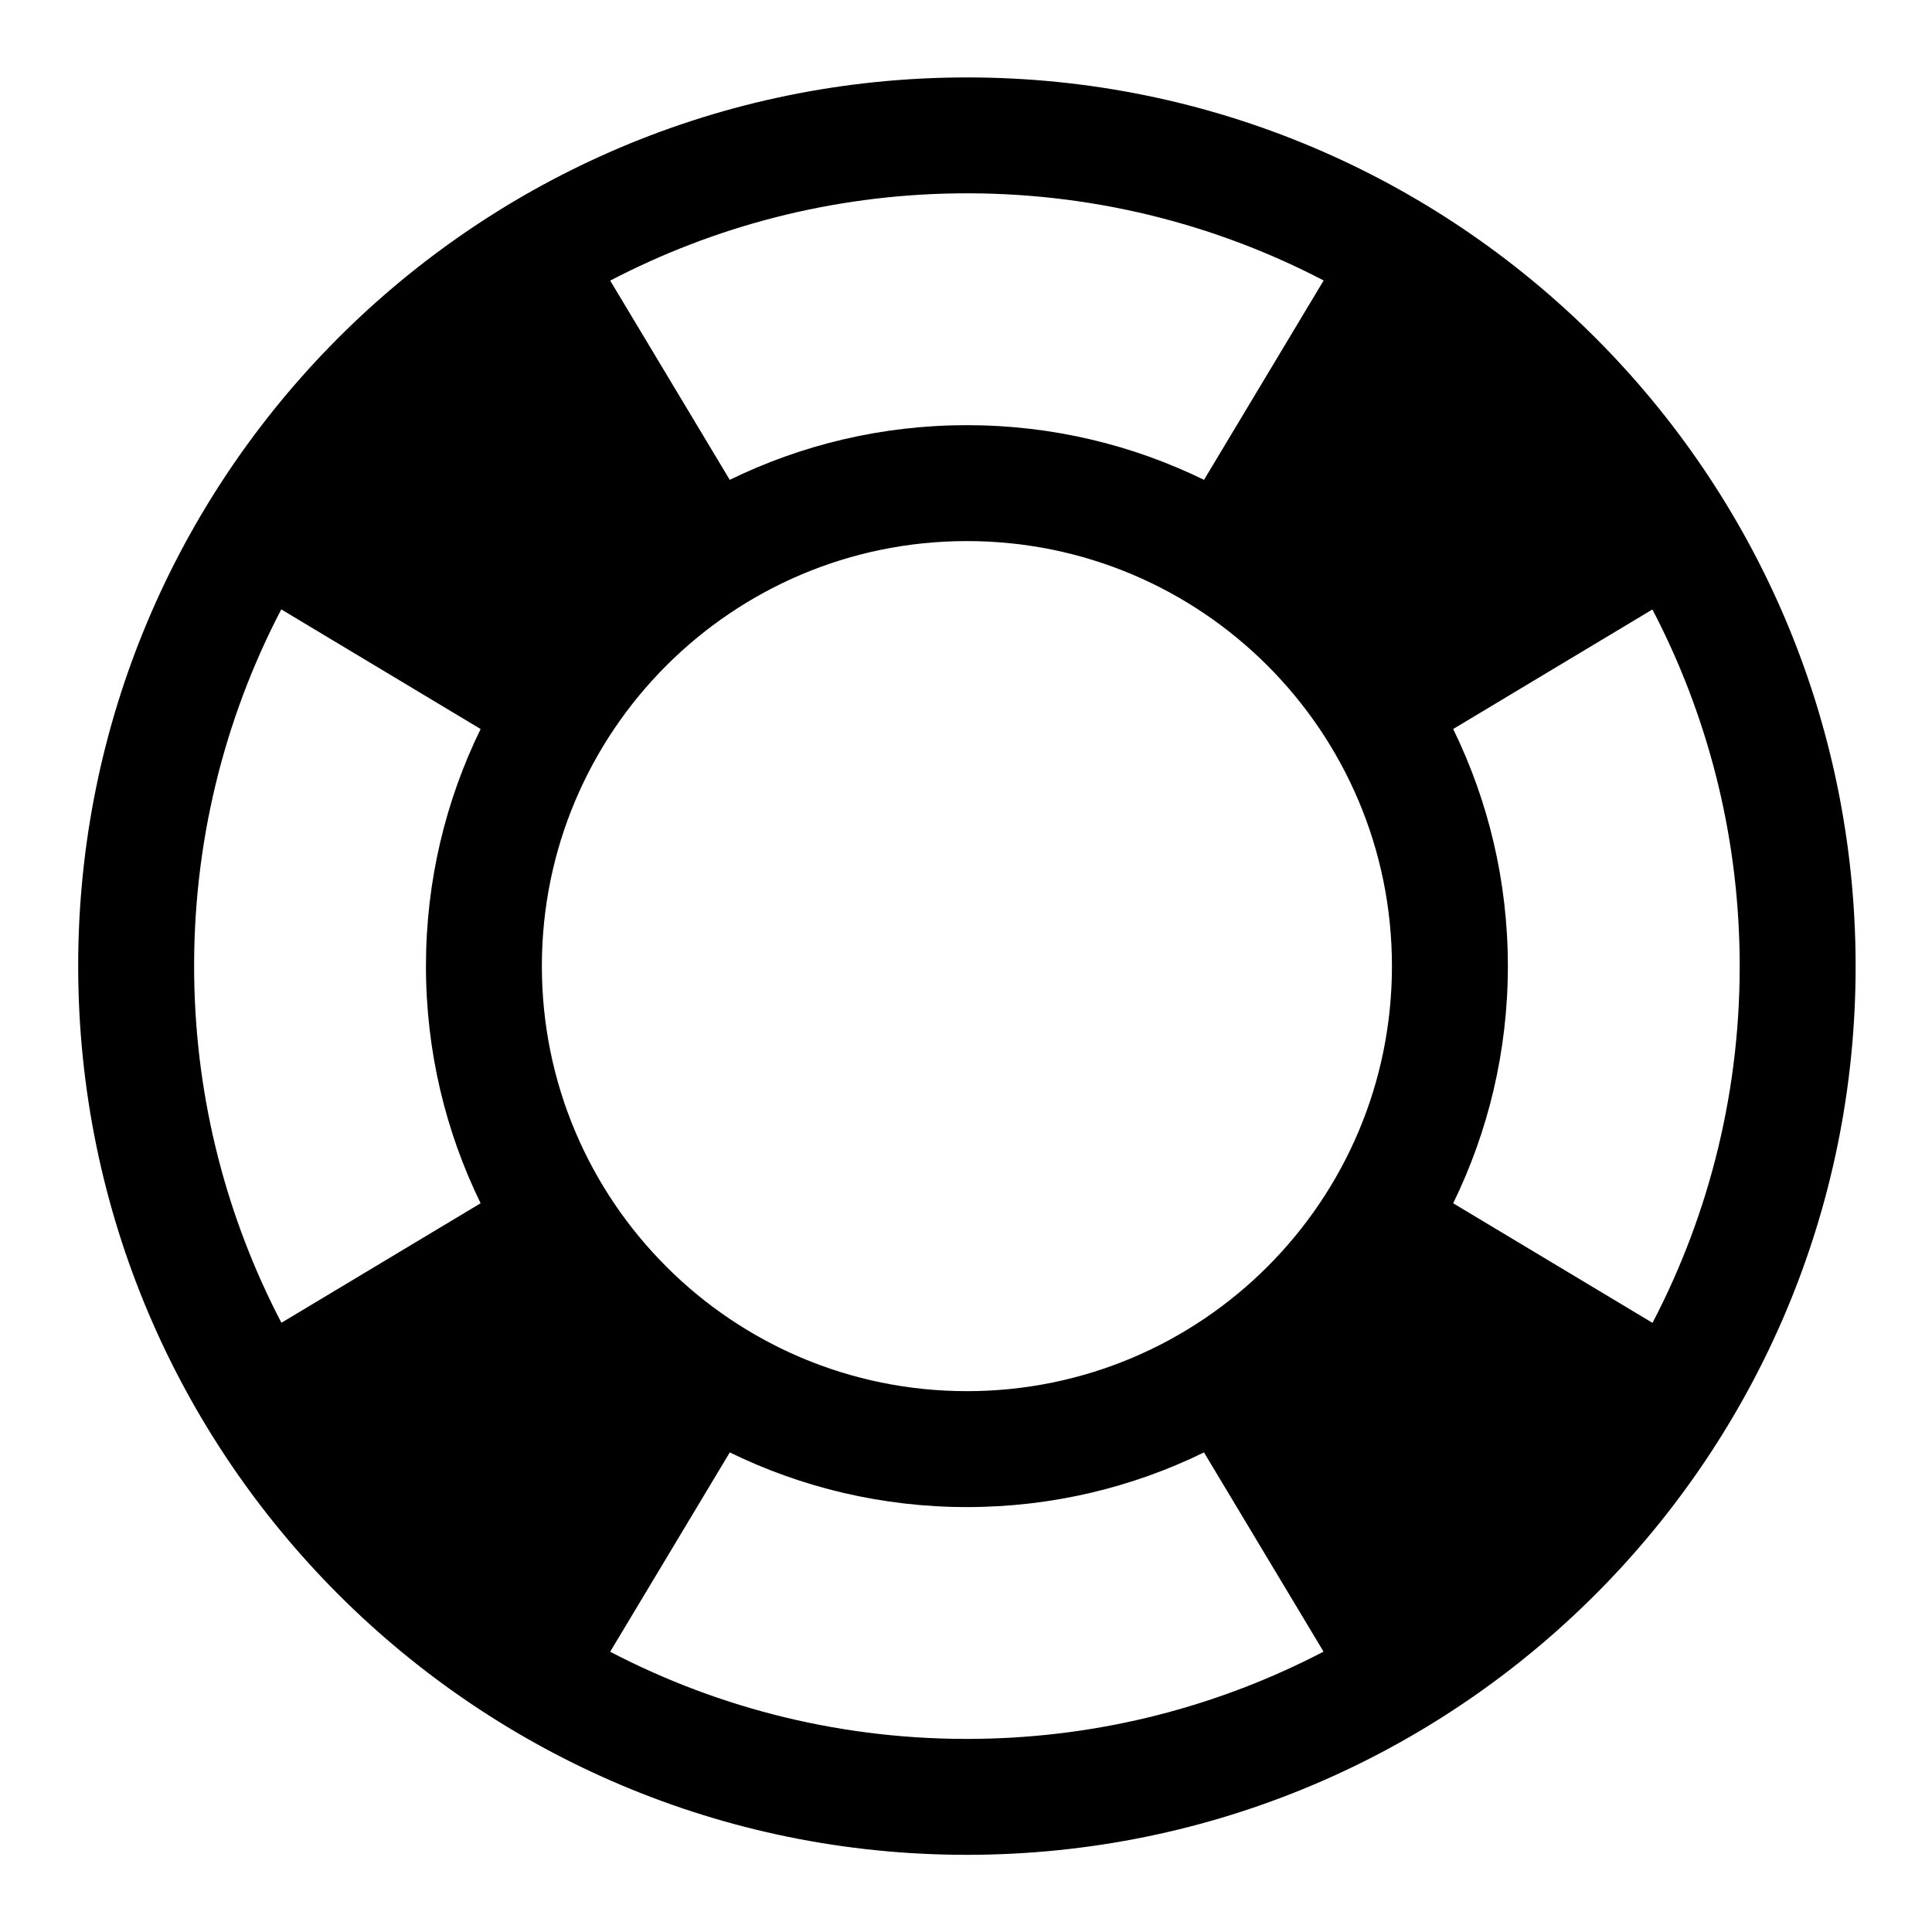
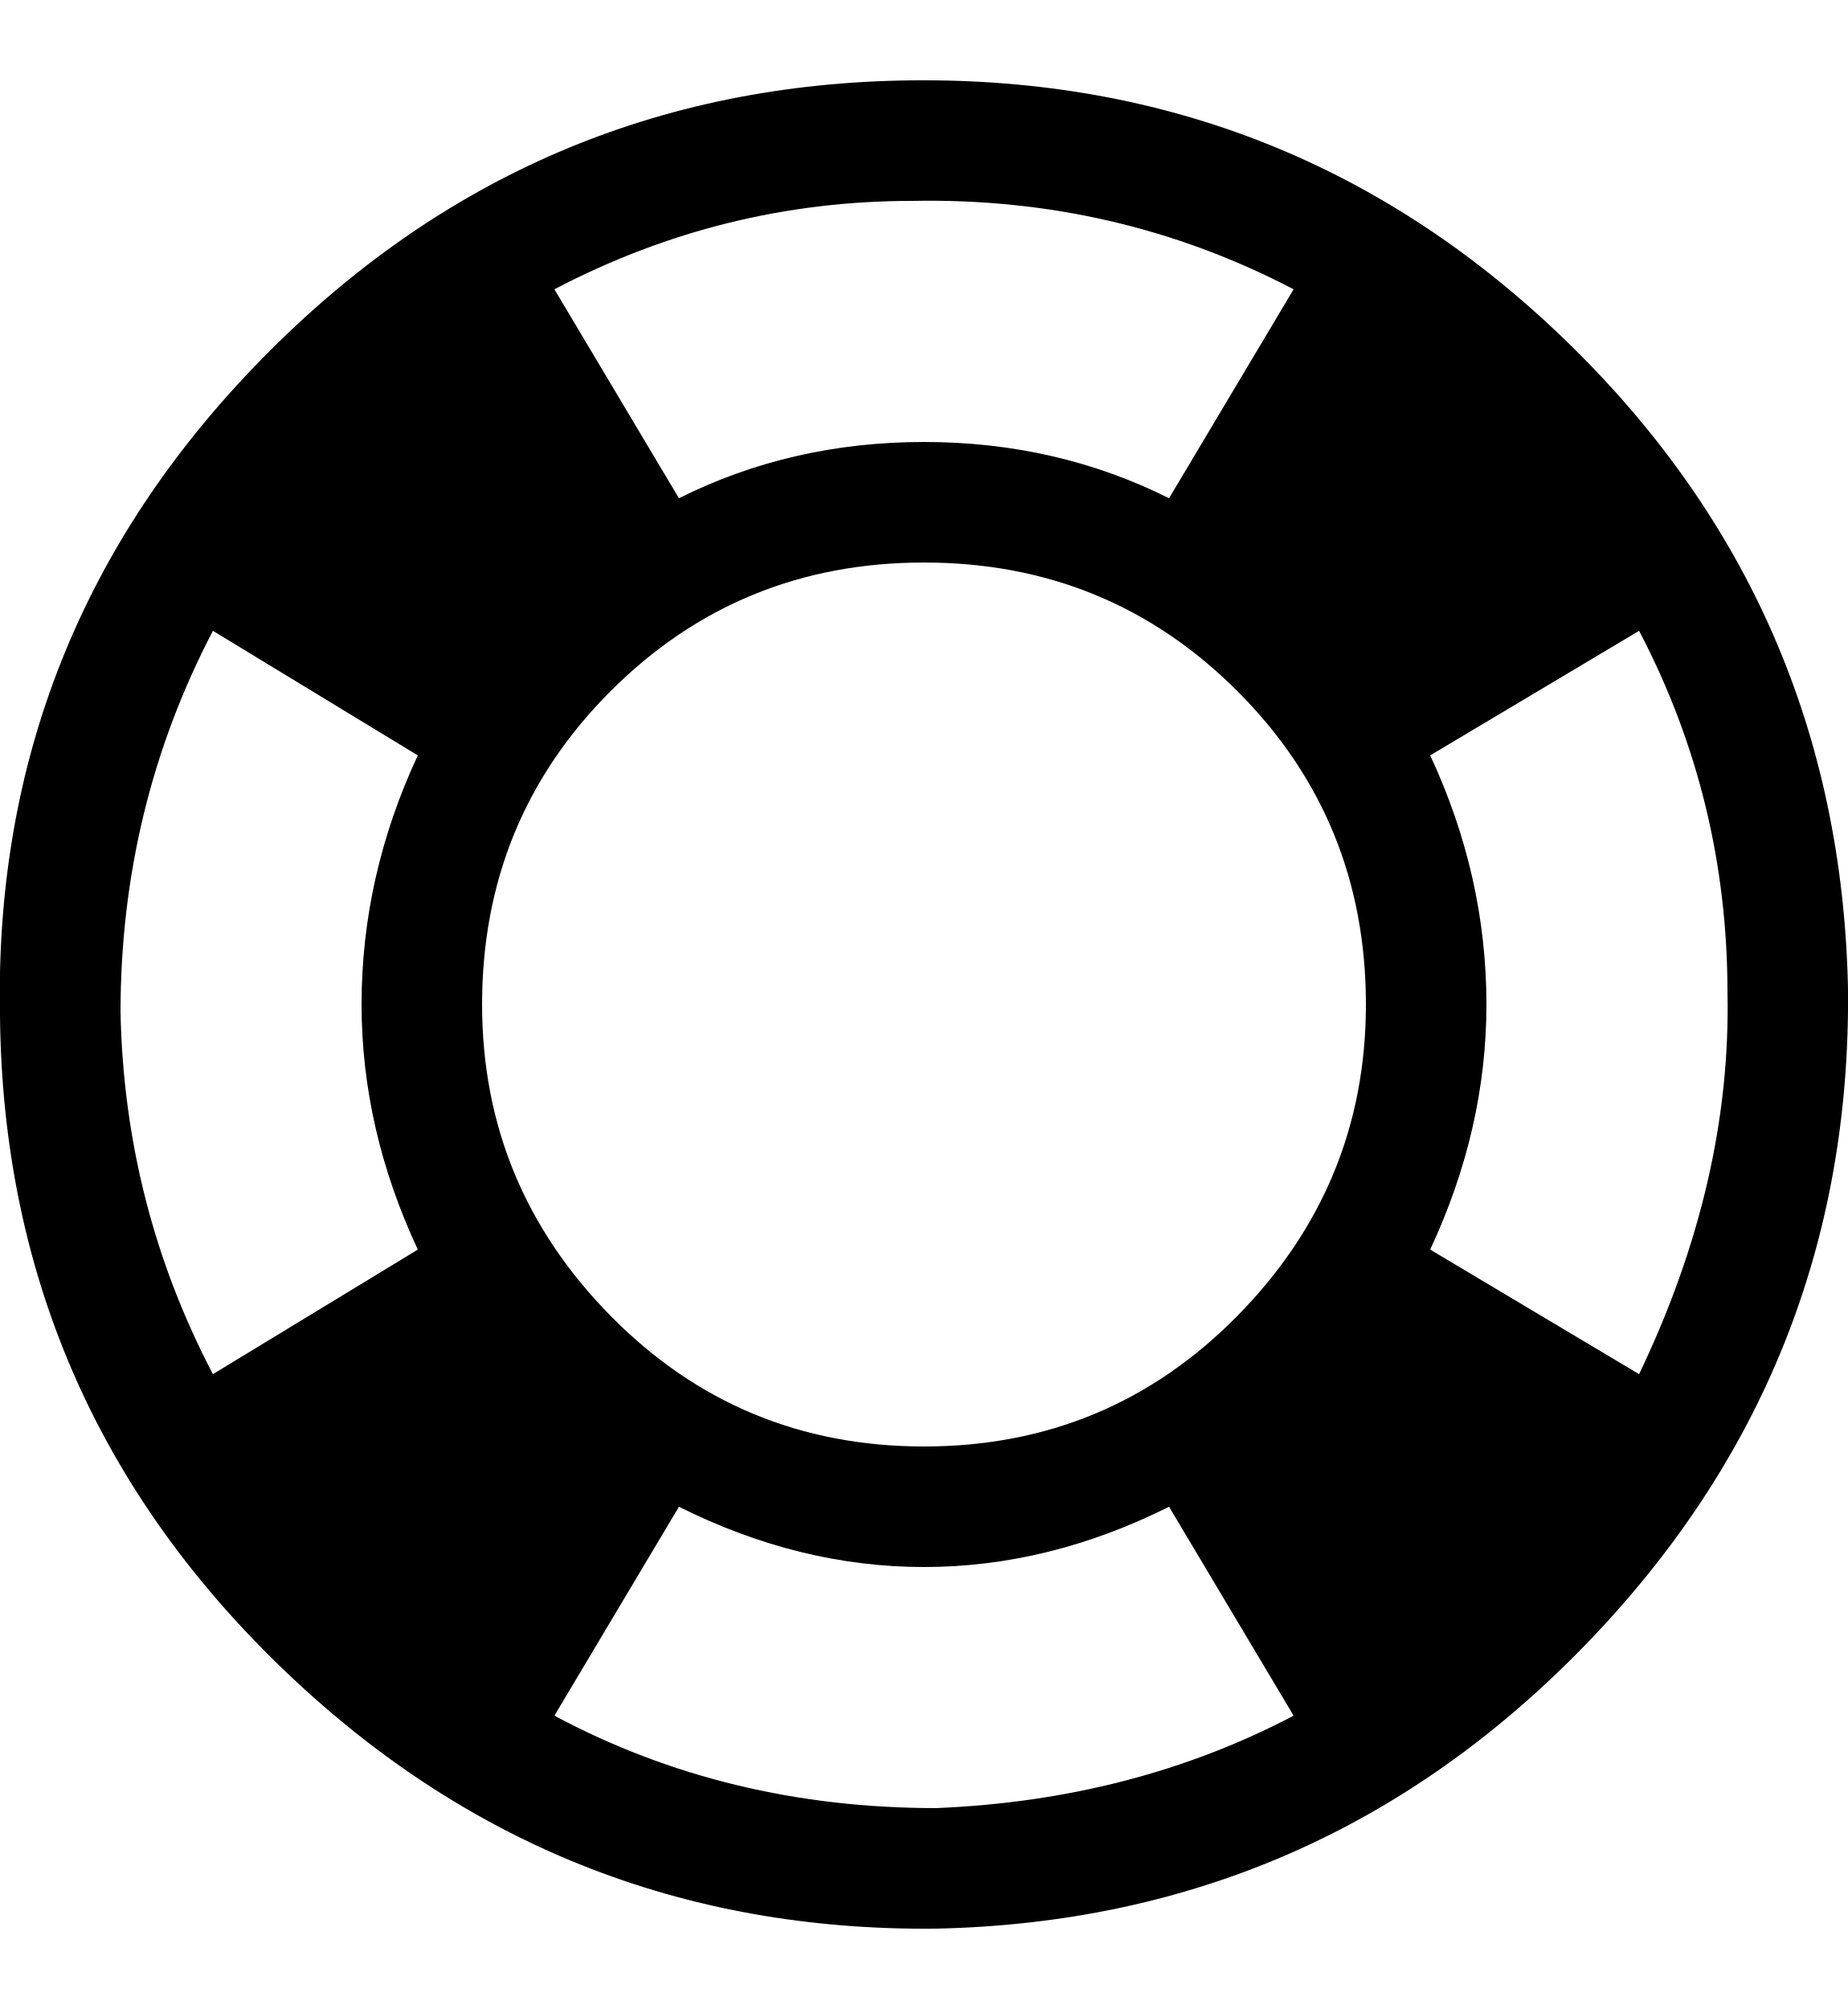
- <svg xmlns="http://www.w3.org/2000/svg" version="1.1" id="Layer_1" x="0px" y="0px" width="1000px" height="1000px" viewBox="0 0 1000 1000" enable-background="new 0 0 1000 1000" xml:space="preserve">
+ <svg xmlns="http://www.w3.org/2000/svg" height="1000px" width="920px">
  <g>
-     <path d="M494.328,40.117C240.289,43.492,37.125,252.18,40.508,506.211c3.406,254.062,212.086,457.203,466.102,453.805   c254.031-3.383,457.195-212.07,453.82-466.094C957.016,239.859,748.32,36.711,494.328,40.117z M495.117,100.094   c68.516-0.914,133.219,15.477,190,45.078l-61.914,103.195c-37.07-18.117-78.711-28.305-122.734-28.305   c-44.031,0-85.688,10.195-122.75,28.305l-61.883-103.125C369.562,117.234,430.406,100.953,495.117,100.094z M248.766,622.805   l-103.109,61.859c-28-53.703-44.289-114.547-45.148-179.258c-0.922-68.508,15.477-133.211,45.078-189.992l103.18,61.922   c-18.102,37.055-28.297,78.695-28.297,122.727C220.469,544.102,230.664,585.742,248.766,622.805z M505.82,900.023   c-68.516,0.922-133.227-15.477-190-45.086l61.914-103.172c37.062,18.102,78.703,28.297,122.734,28.297   c44.023,0,85.664-10.18,122.719-28.289l61.875,103.117C631.367,882.883,570.508,899.156,505.82,900.023z M500.469,720.062   c-121.508,0-220-98.492-220-220c0-121.5,98.492-220,220-220c121.5,0,220,98.5,220,220   C720.469,621.57,621.969,720.062,500.469,720.062z M752.164,622.805c18.109-37.062,28.305-78.703,28.305-122.742   c0-44.031-10.195-85.672-28.305-122.727l103.125-61.883c28,53.711,44.281,114.555,45.141,179.25   c0.914,68.523-15.477,133.234-45.086,190.008L752.164,622.805z" />
+     <path d="M454 40c126.667 -1.333 235.333 42 326 130c90.667 88 137.333 195.333 140 322c1.333 126.667 -42.333 235.667 -131 327c-88.667 91.333 -196.333 138.333 -323 141c-126.667 1.333 -235.667 -42.333 -327 -131c-91.333 -88.667 -137.667 -196.333 -139 -323c-2.667 -126.667 40.667 -235.667 130 -327c89.333 -91.333 197.333 -137.667 324 -139c0 0 0 0 0 0m0 60c-62.667 0 -122 14.667 -178 44c0 0 62 104 62 104c37.333 -18.667 78 -28 122 -28c44 0 84.667 9.333 122 28c0 0 62 -104 62 -104c-58.667 -30.667 -122 -45.333 -190 -44c0 0 0 0 0 0m-246 522c-18.667 -40 -28 -80.667 -28 -122c0 -42.667 9.333 -84 28 -124c0 0 -102 -62 -102 -62c-30.667 58.667 -46 122 -46 190c1.333 64 16.667 124 46 180c0 0 102 -62 102 -62m258 278c65.333 -2.667 124.667 -18 178 -46c0 0 -62 -104 -62 -104c-40 20 -80.667 30 -122 30c-41.333 0 -82 -10 -122 -30c0 0 -62 104 -62 104c57.333 30.667 120.667 46 190 46c0 0 0 0 0 0m-6 -180c61.333 0 113.333 -21.667 156 -65c42.667 -43.333 64 -95 64 -155c0 -61.333 -21.333 -113.333 -64 -156c-42.667 -42.667 -94.667 -64 -156 -64c-61.333 0 -113.333 21.333 -156 64c-42.667 42.667 -64 94.667 -64 156c0 60 21.333 111.667 64 155c42.667 43.333 94.667 65 156 65c0 0 0 0 0 0m252 -98c0 0 104 62 104 62c30.667 -64 45.333 -127.333 44 -190c0 -64 -14.667 -124 -44 -180c0 0 -104 62 -104 62c18.667 40 28 81.333 28 124c0 41.333 -9.333 82 -28 122c0 0 0 0 0 0" />
  </g>
</svg>
